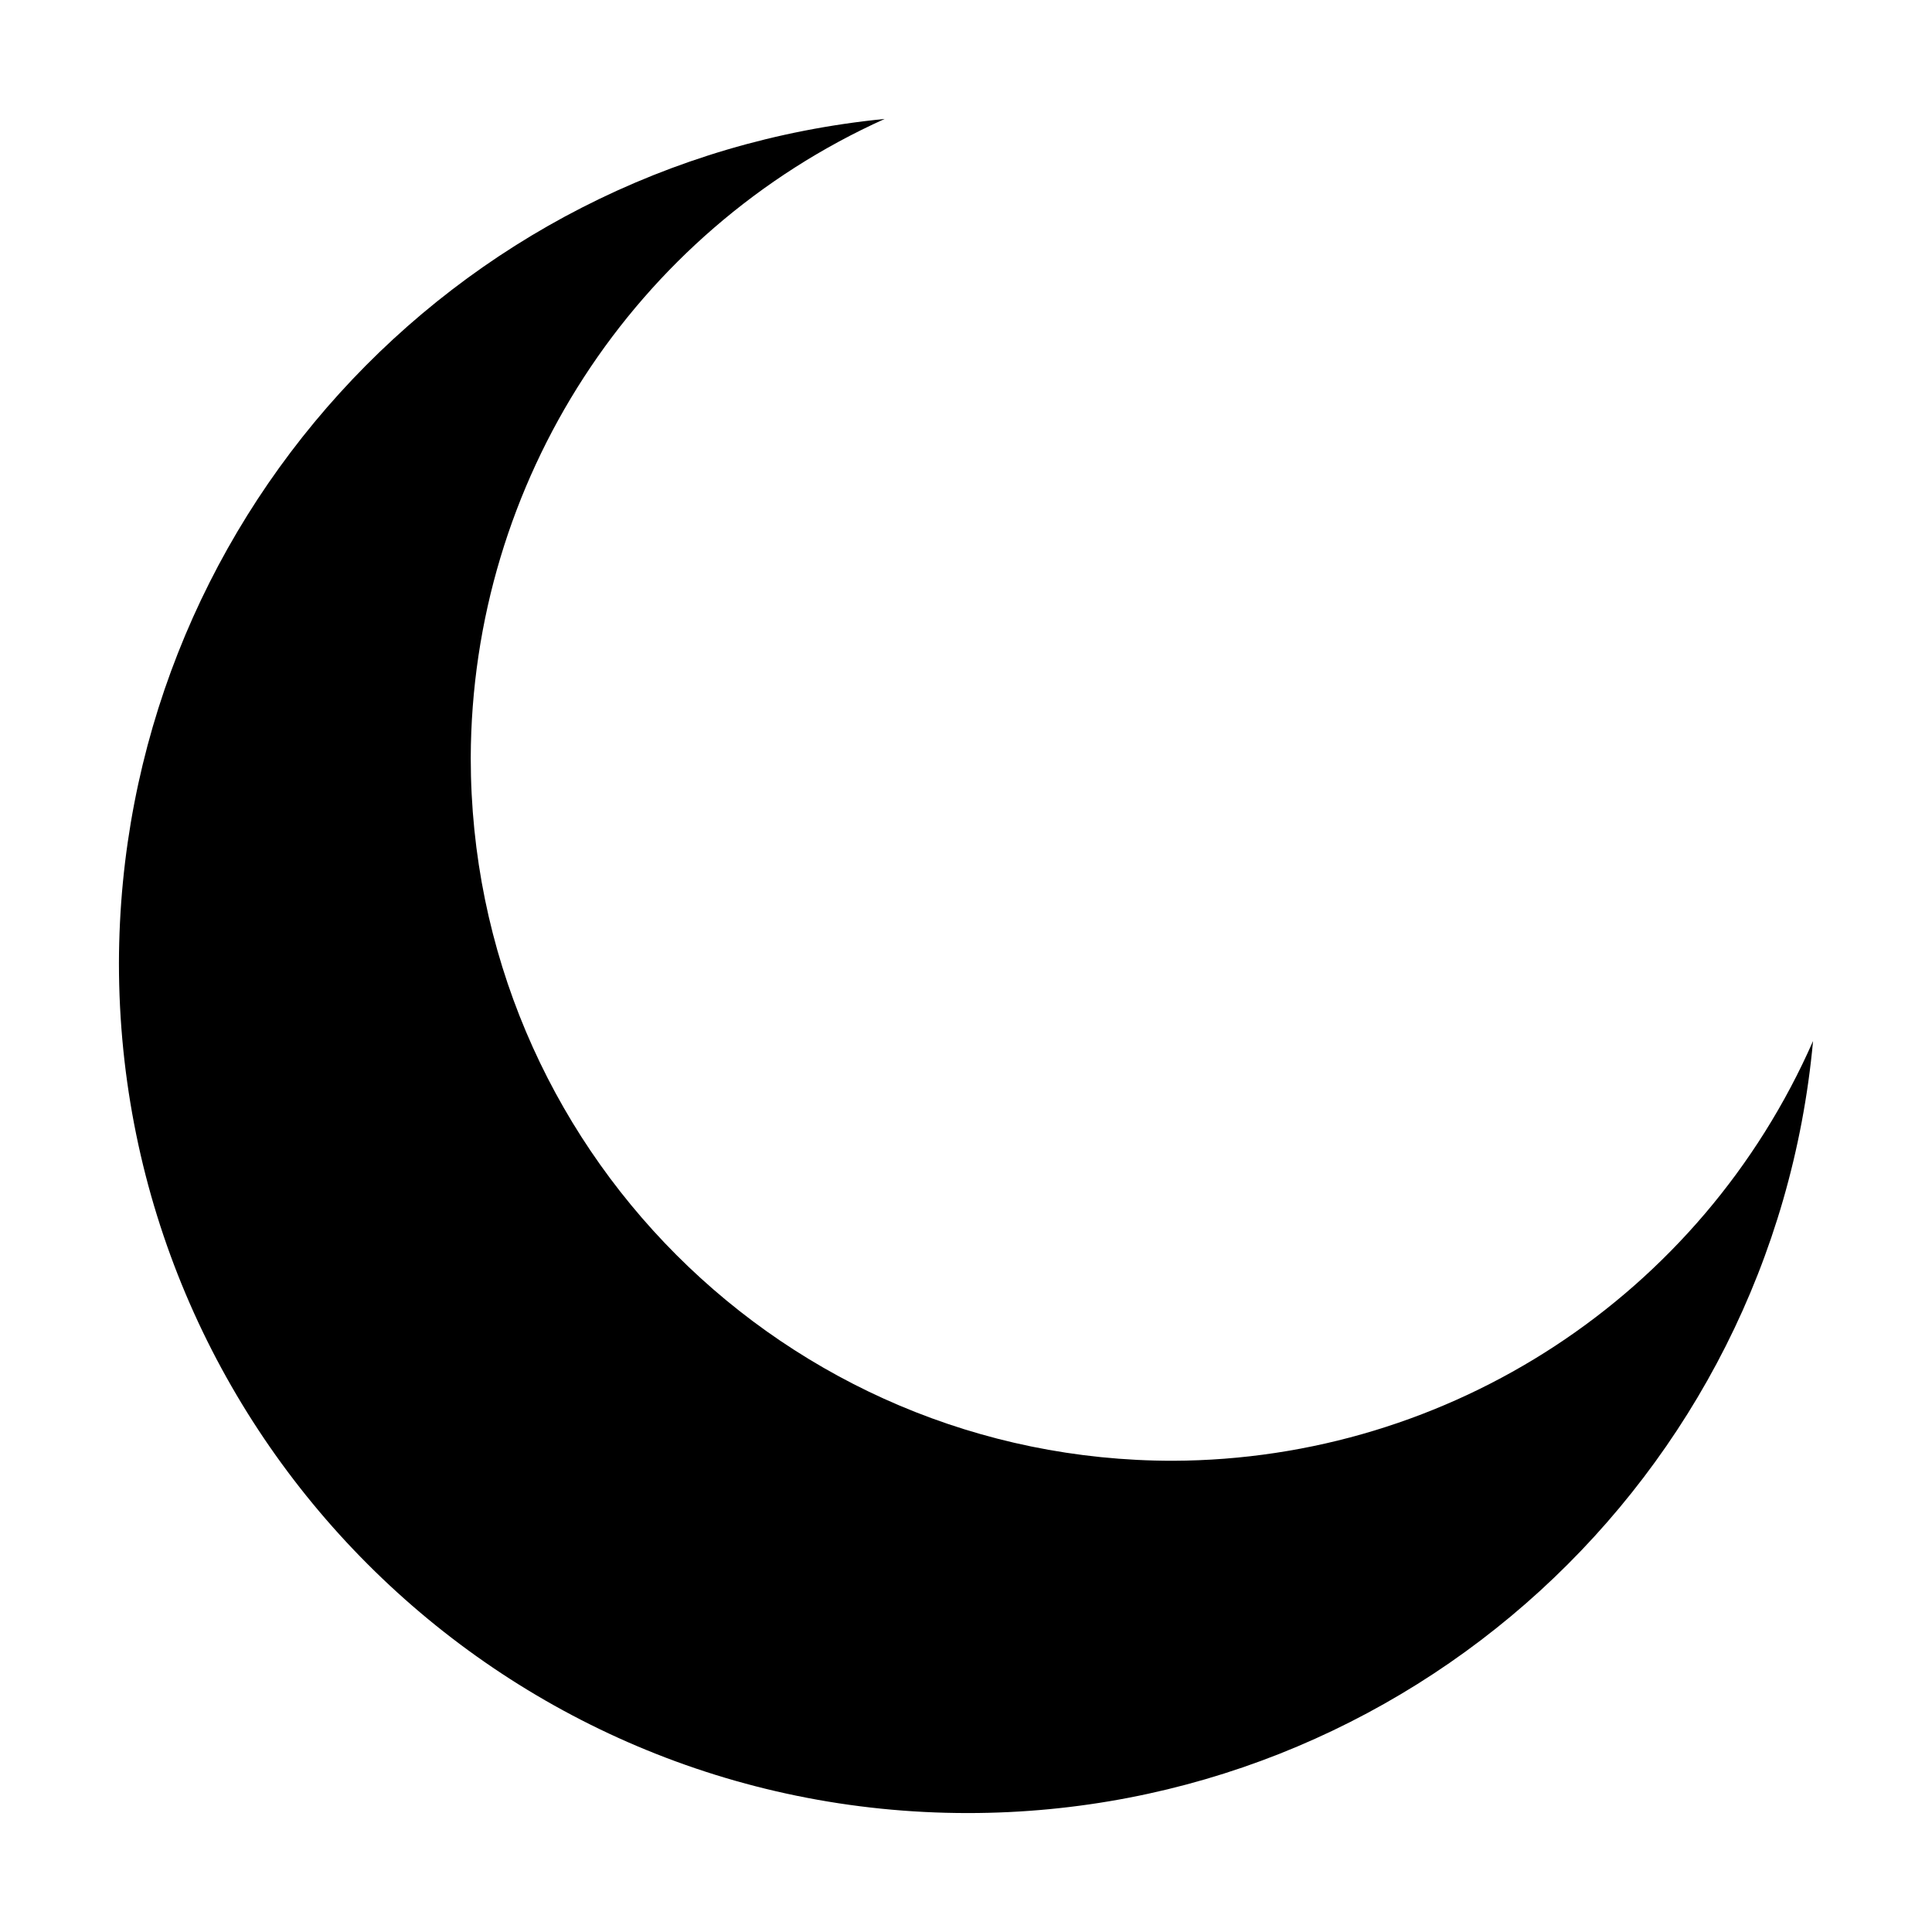
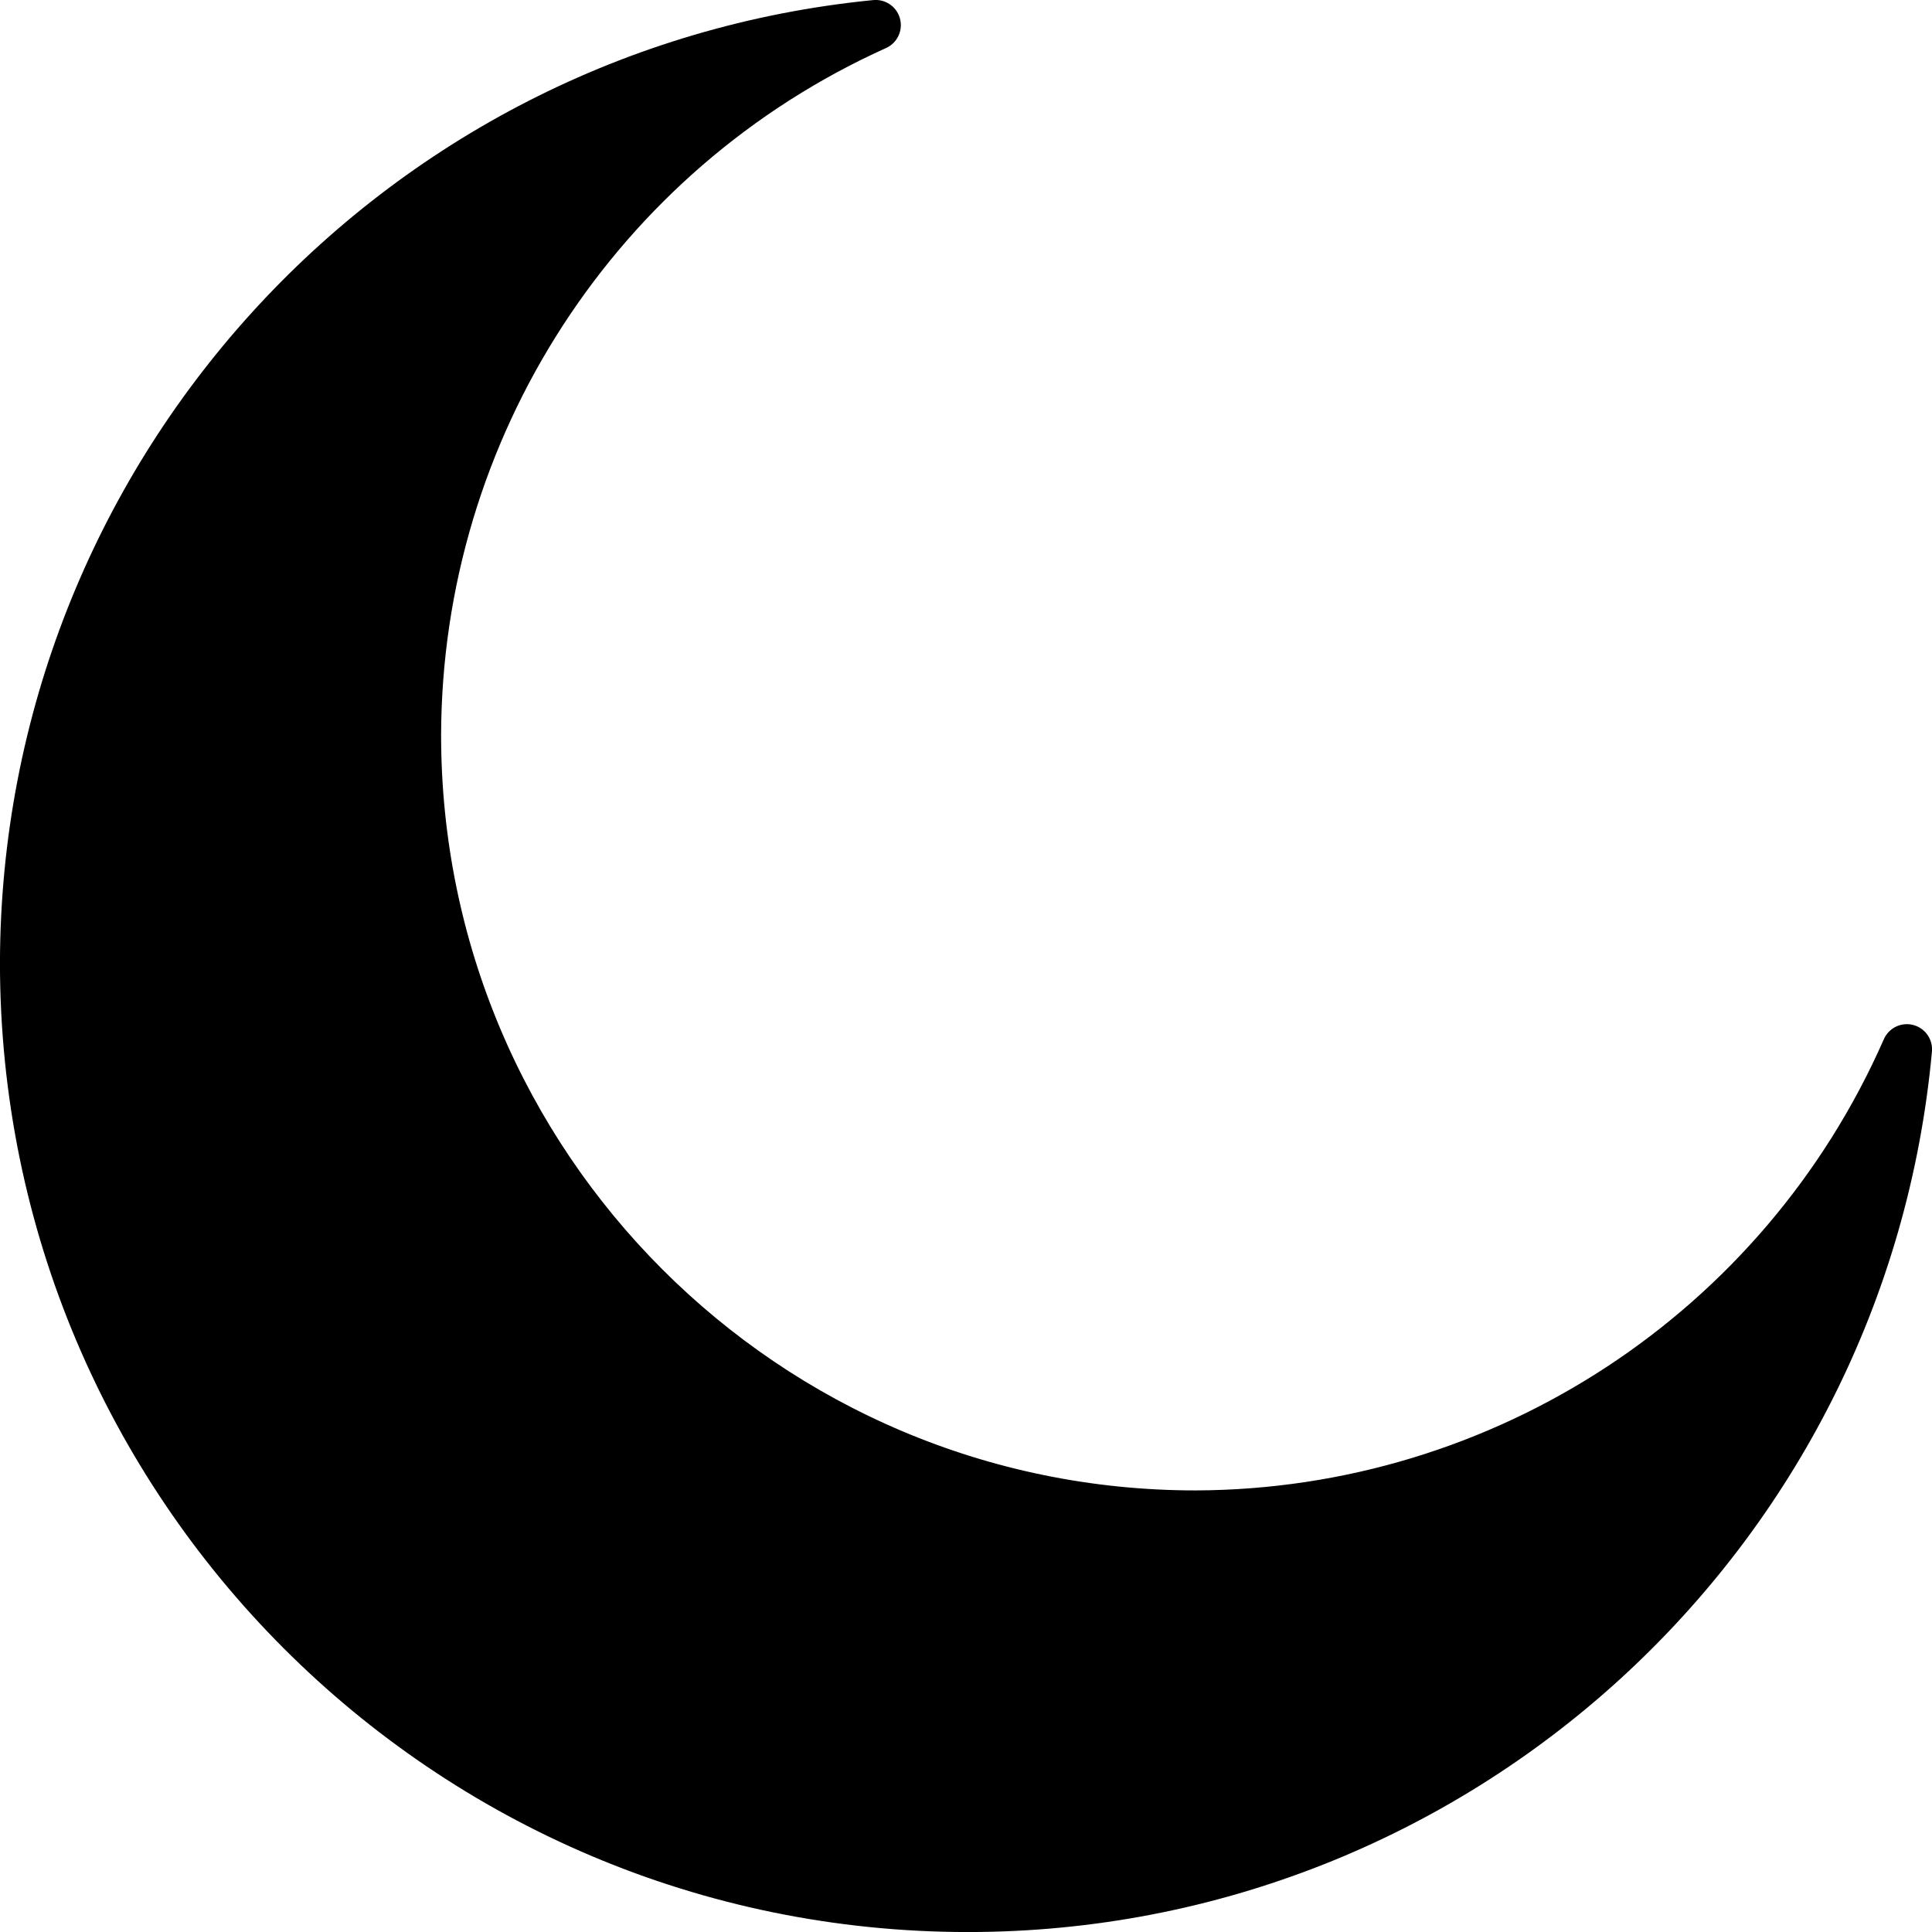
- <svg xmlns="http://www.w3.org/2000/svg" viewBox="0 0 32 32" version="1.1" id="moon">
-   <defs id="defs1">
-   </defs>
-   <path d="M 30.03,17.242 A 11.627,11.642 0 0 1 19.425,24.195 11.627,11.642 0 0 1 7.797,12.553 11.627,11.642 0 0 1 14.653,1.97 14.061,14.079 0 0 0 1.97,15.951 14.061,14.079 0 0 0 16.031,30.03 14.061,14.079 0 0 0 30.03,17.242 Z" style="opacity:1;fill-rule:evenodd;stroke-width:2;stroke-linecap:round;stroke-linejoin:round;stroke-miterlimit:1.8;stroke-dasharray:none;stroke-dashoffset:0;stroke-opacity:1" id="moon" />
+ <svg xmlns="http://www.w3.org/2000/svg" version="1.1" width="100%" height="100%" viewBox="0 0 24 24">
+   <path d="M 23.688,13.035 A 9.686,9.698 0 0 1 14.853,18.827 9.686,9.698 0 0 1 5.167,9.128 9.686,9.698 0 0 1 10.878,0.312 11.714,11.729 0 0 0 0.312,11.959 11.714,11.729 0 0 0 12.026,23.688 11.714,11.729 0 0 0 23.688,13.035 Z" style="stroke-width:0.625;stroke-linejoin:round" stroke="currentColor" id="moon" />
</svg>
